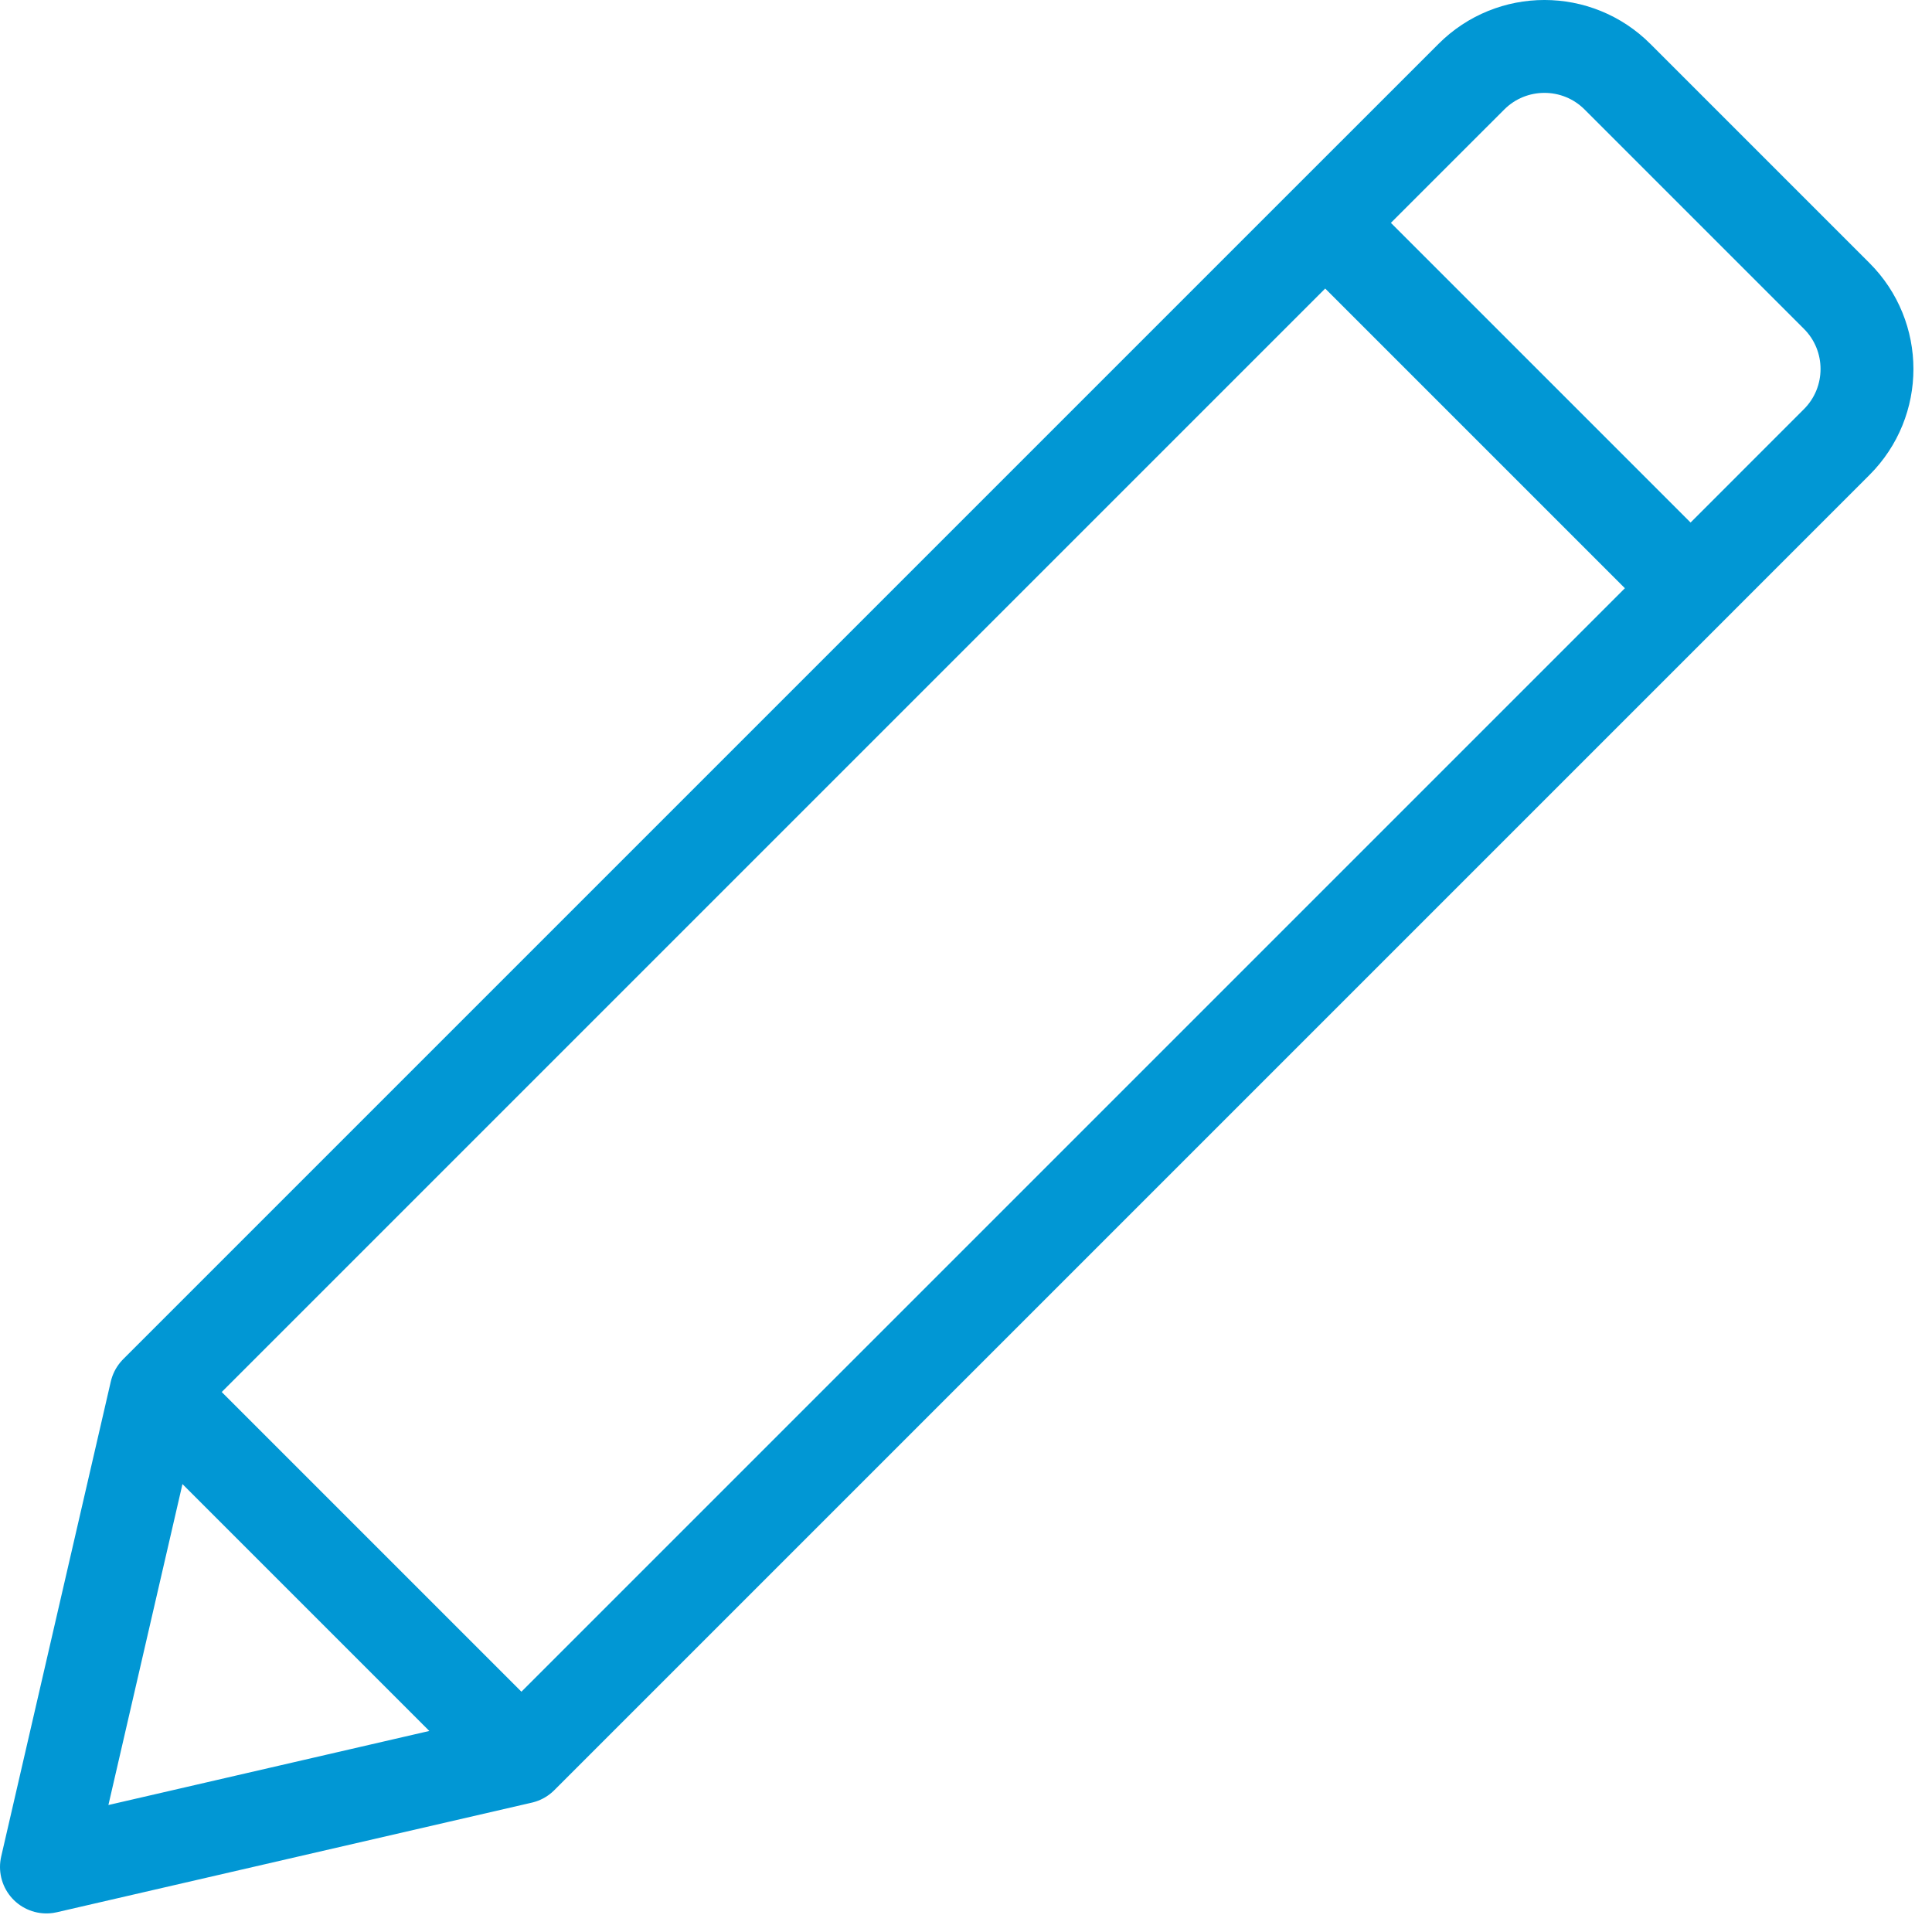
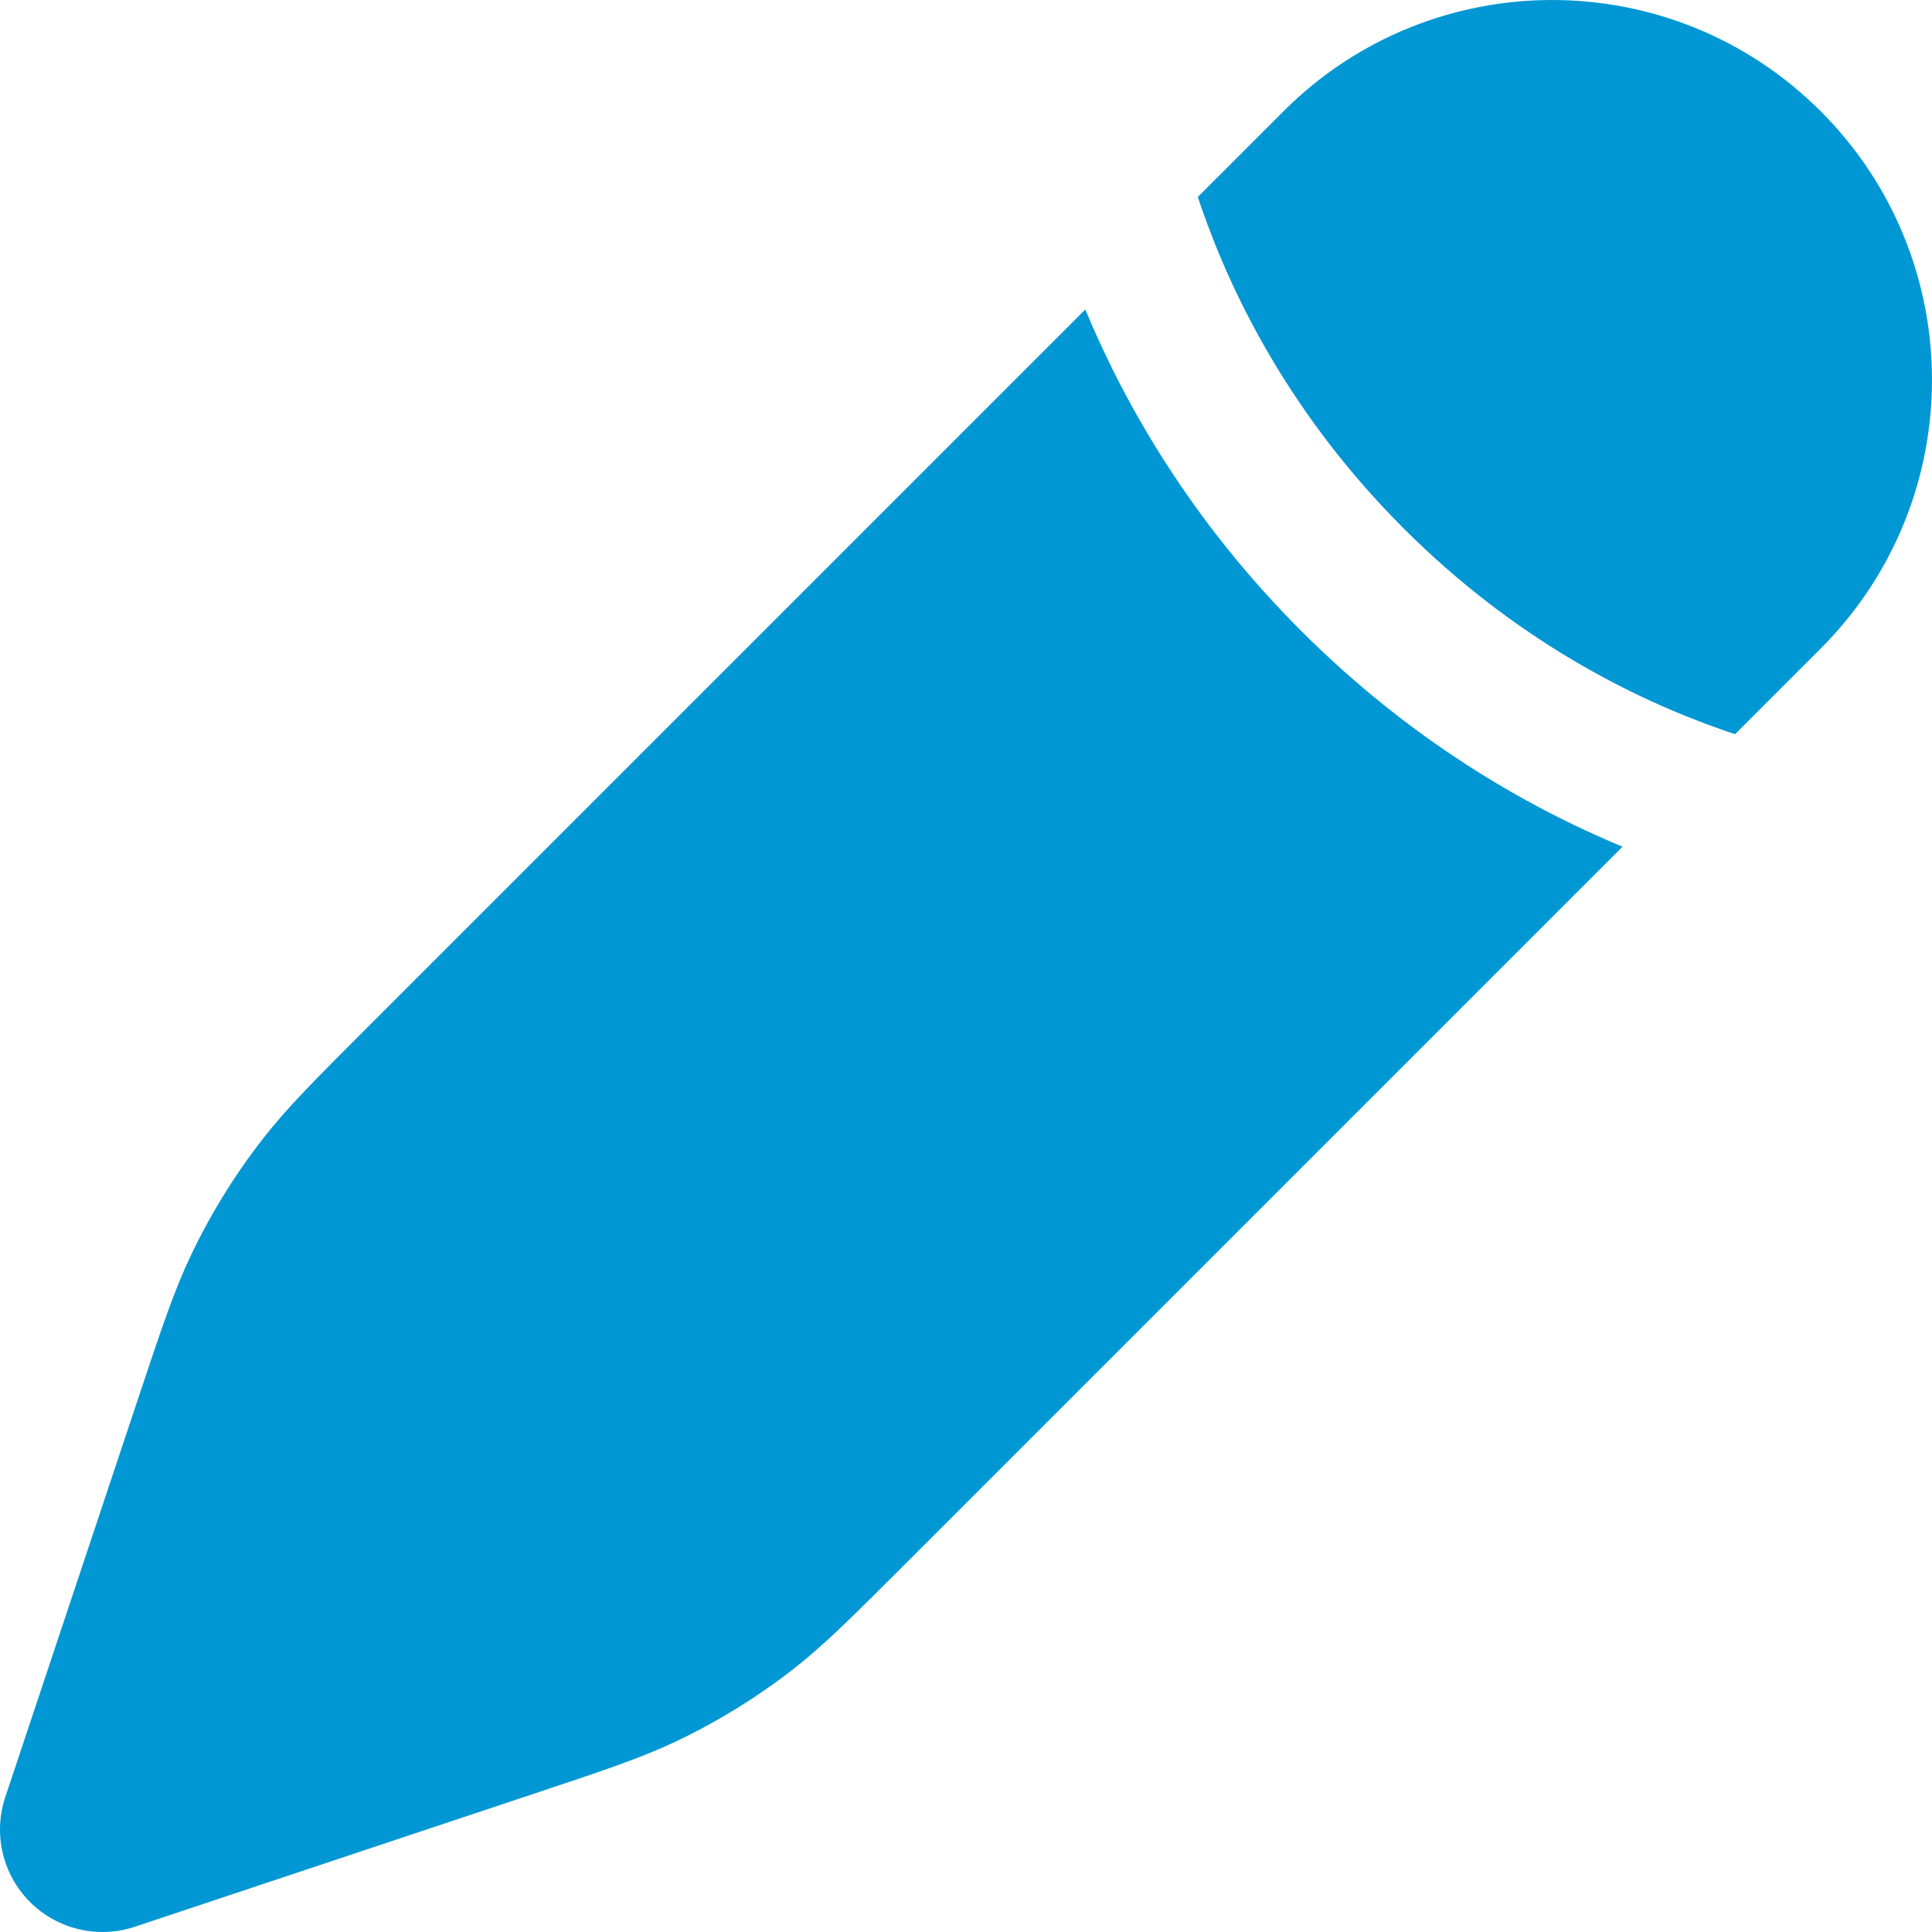
- <svg xmlns="http://www.w3.org/2000/svg" width="52" height="52" viewBox="0 0 52 52" fill="none">
-   <path d="M35.668 5.998L39.602 2.065C40.688 0.978 42.449 0.978 43.535 2.065L49.435 7.965C50.522 9.051 50.522 10.812 49.435 11.898L45.502 15.832L14.034 47.3L1.25 50.25L4.2 37.466L35.668 5.998ZM35.668 5.998L45.502 15.832M4.2 37.466L14.034 47.3" stroke="#0197D4" stroke-width="2.5" stroke-linecap="round" stroke-linejoin="round" />
+ <svg xmlns="http://www.w3.org/2000/svg" width="53" height="53" viewBox="0 0 53 53" fill="none">
+   <path d="M24.91 42.827L44.509 23.228C41.842 22.118 38.682 20.294 35.694 17.306C32.706 14.318 30.882 11.158 29.772 8.49L10.173 28.09C8.643 29.619 7.879 30.384 7.221 31.227C6.445 32.222 5.78 33.298 5.237 34.437C4.777 35.402 4.435 36.428 3.751 38.48L0.144 49.301C-0.192 50.311 0.07 51.424 0.823 52.177C1.576 52.929 2.689 53.192 3.699 52.856L14.52 49.249C16.572 48.565 17.598 48.223 18.563 47.763C19.702 47.22 20.778 46.555 21.773 45.779C22.616 45.121 23.381 44.356 24.91 42.827Z" fill="#0197D4" />
+   <path d="M49.947 17.79C54.017 13.72 54.017 7.122 49.947 3.052C45.878 -1.017 39.279 -1.017 35.21 3.052L32.859 5.403C32.892 5.5 32.925 5.599 32.959 5.698C33.821 8.182 35.447 11.437 38.505 14.495C41.563 17.554 44.819 19.179 47.302 20.041C47.401 20.075 47.499 20.108 47.596 20.141L49.947 17.79Z" fill="#0197D4" />
</svg>
